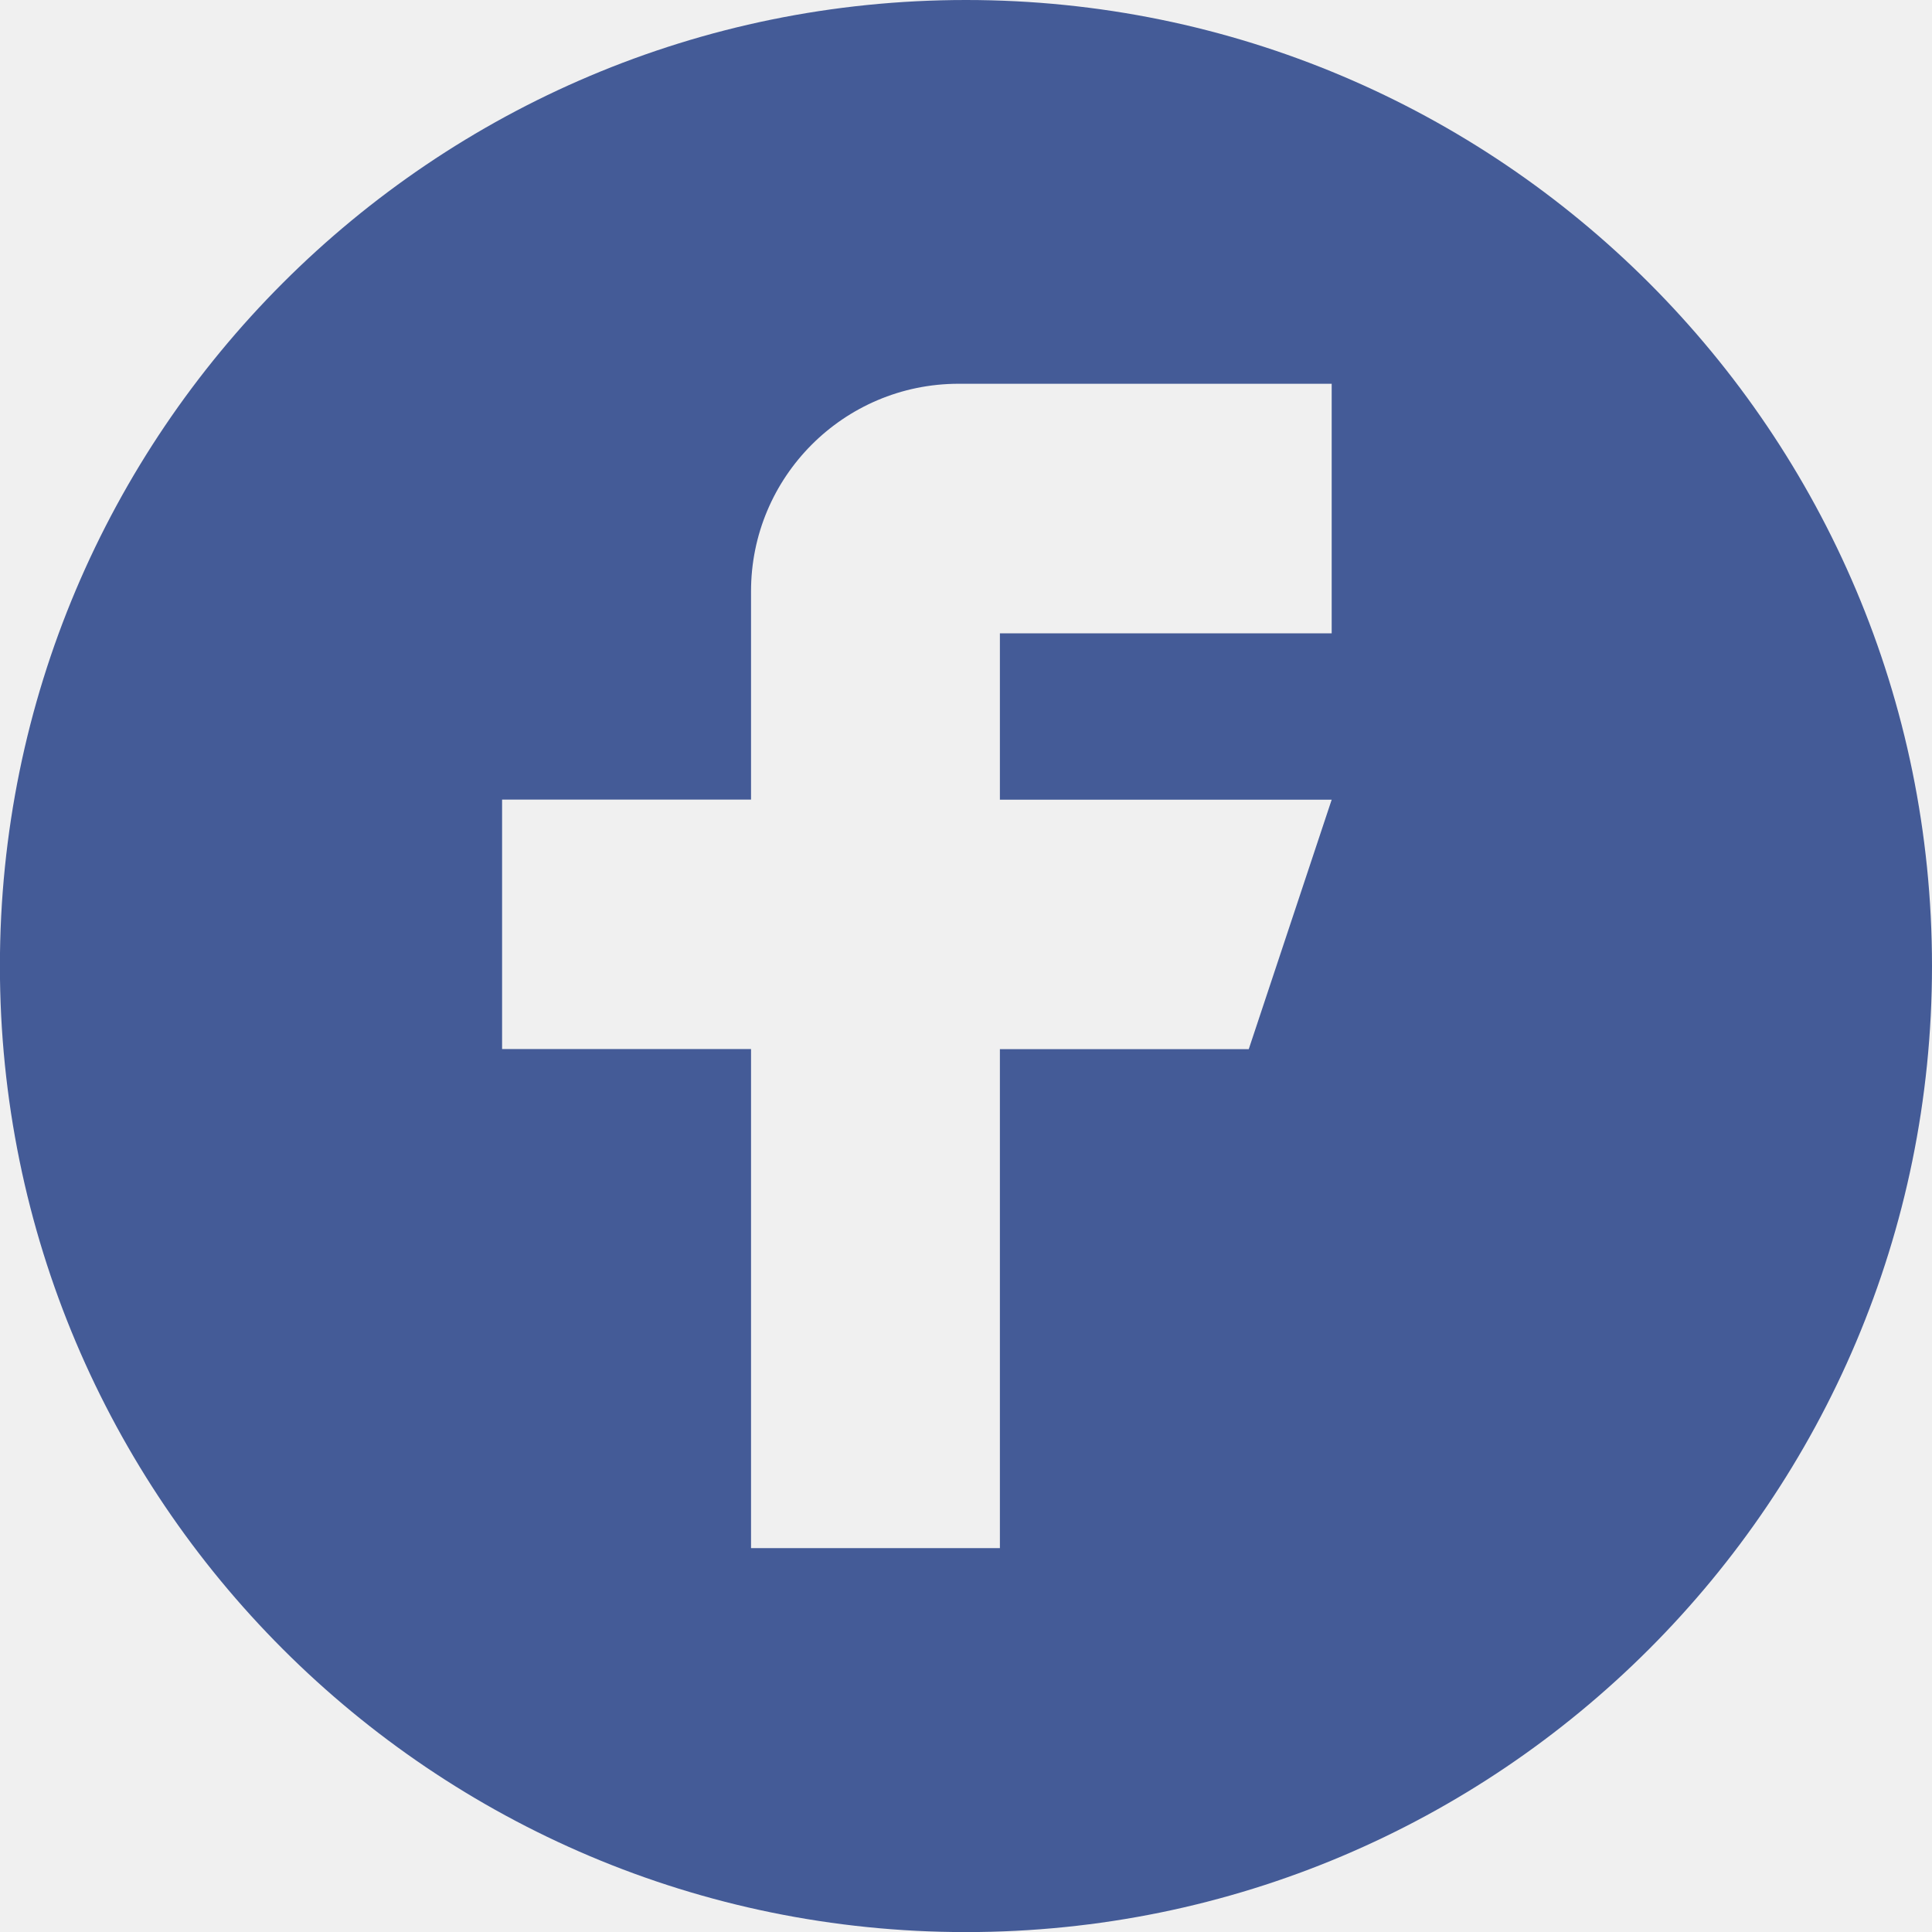
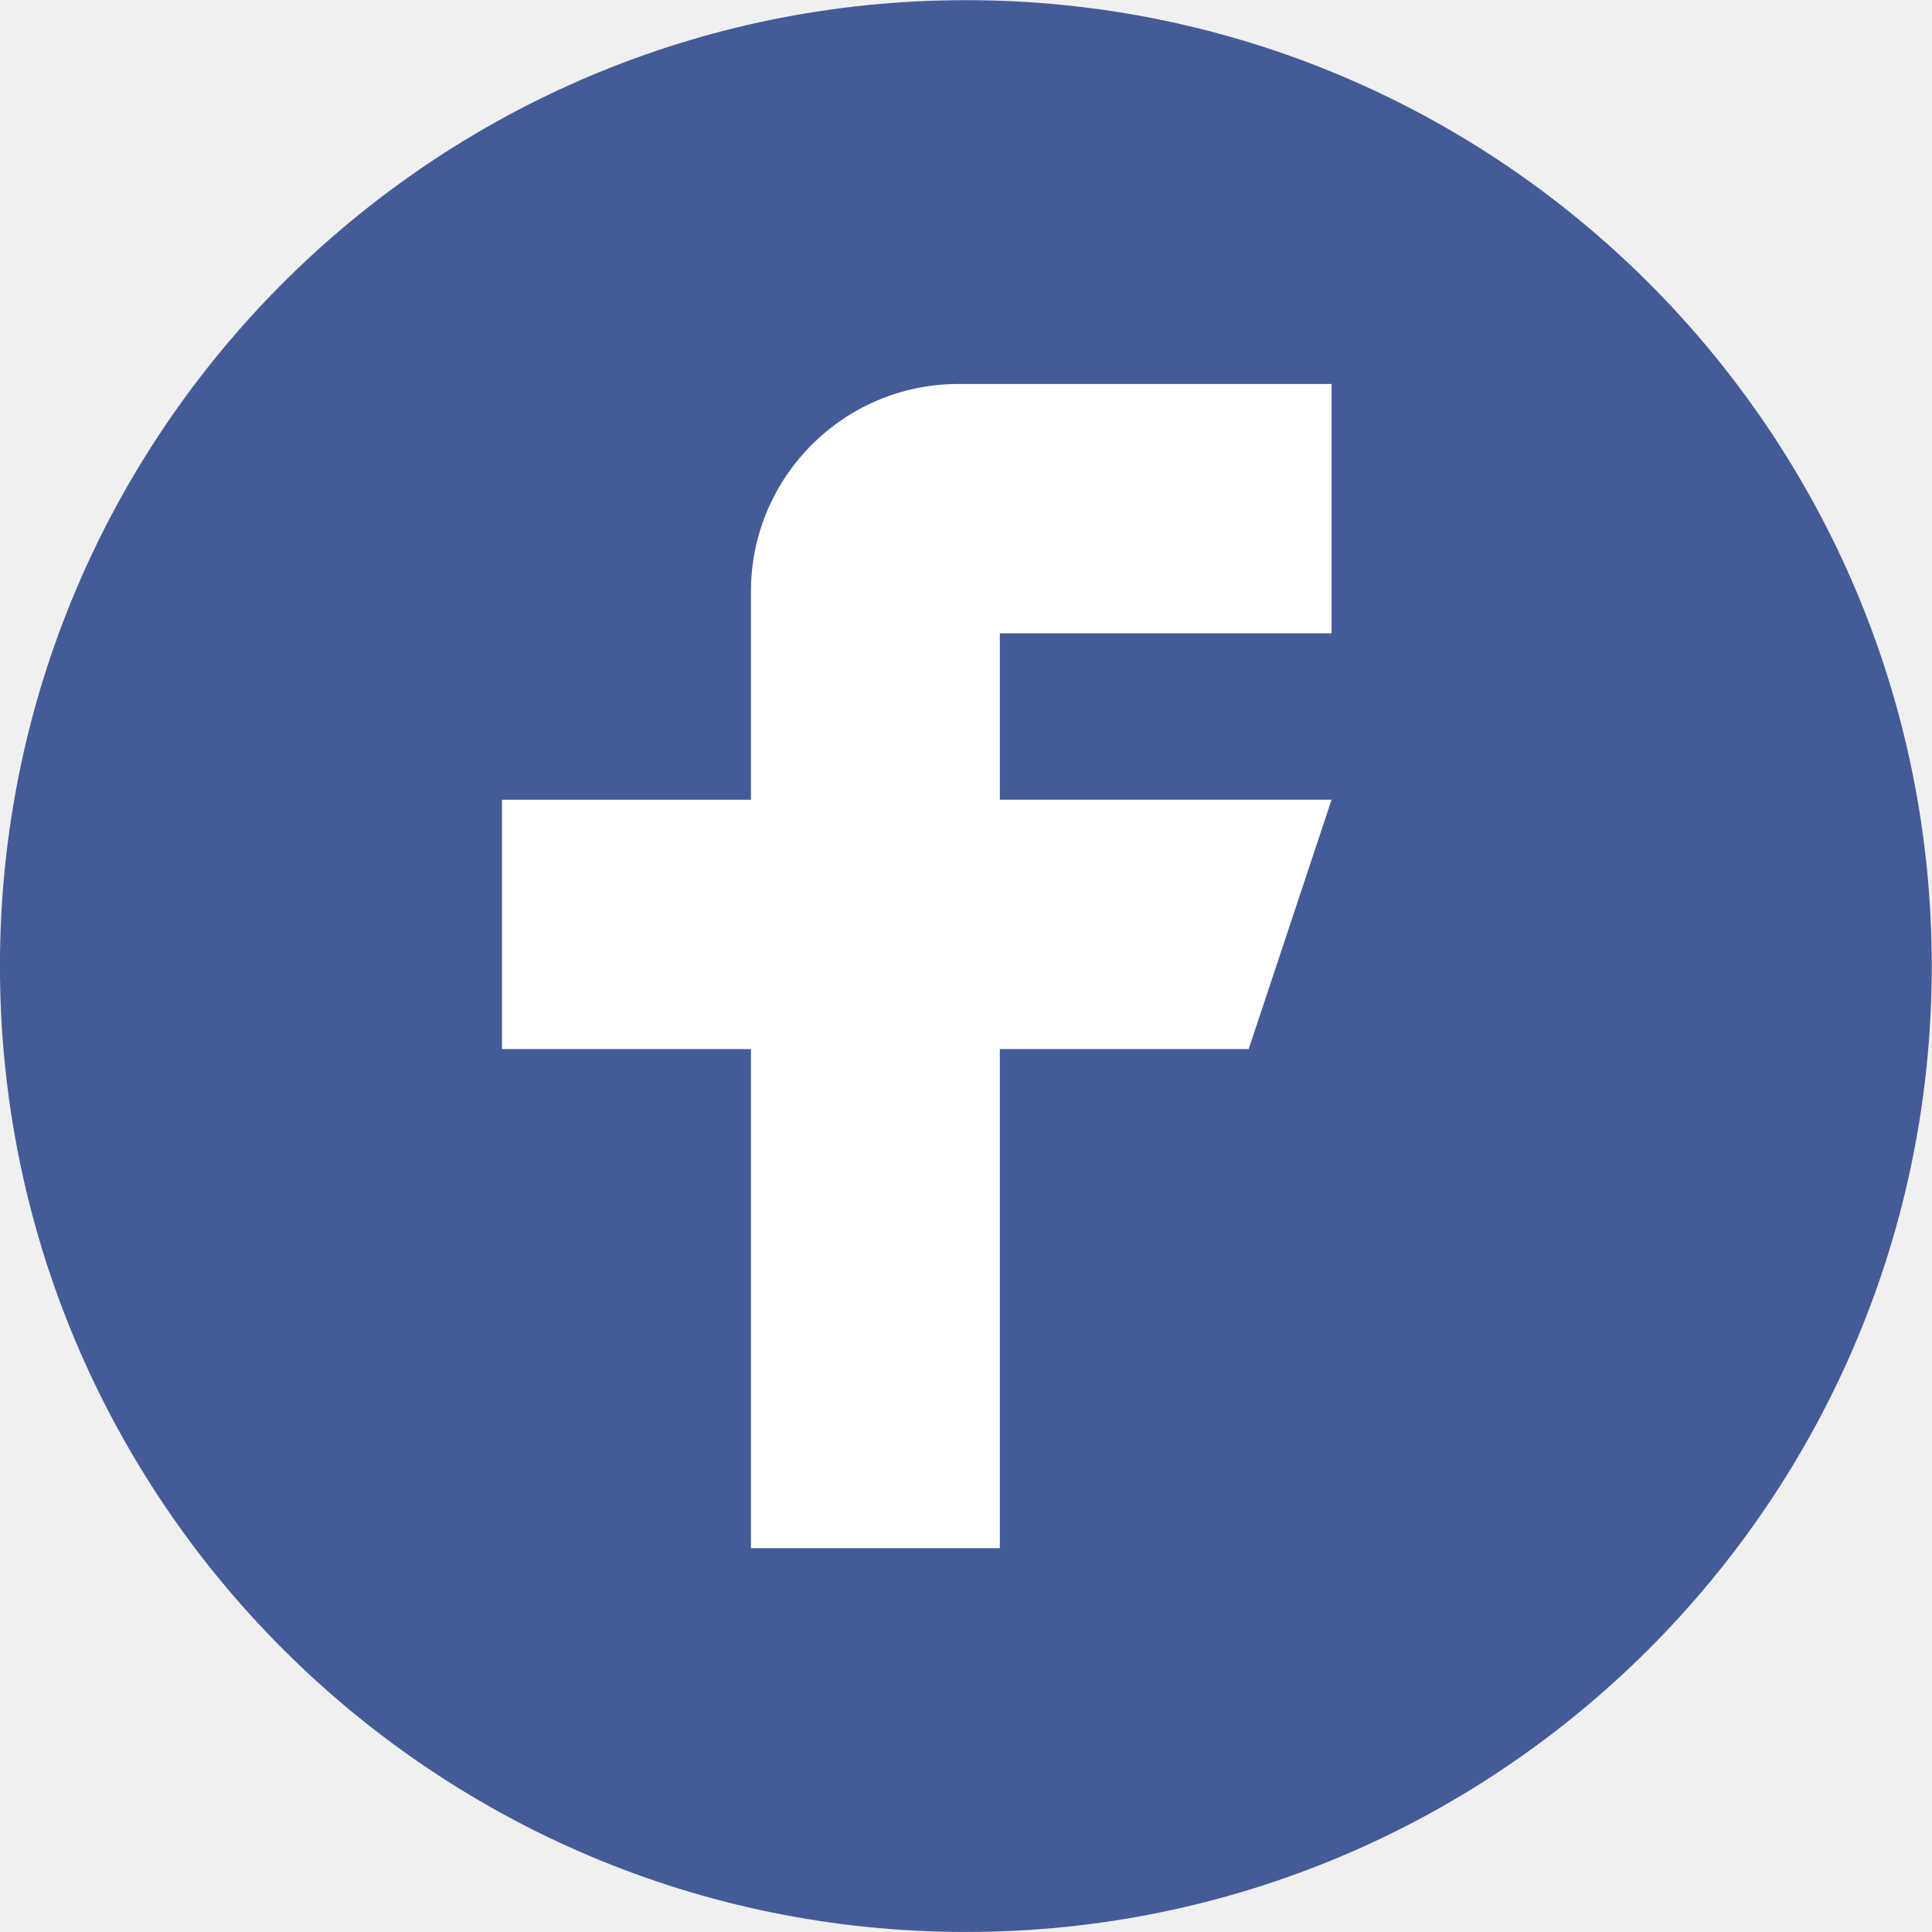
- <svg xmlns="http://www.w3.org/2000/svg" width="22.599" height="22.599" viewBox="0 0 22.599 22.599">
-   <path id="fcb" d="M705.475,509.329a11.3,11.3,0,1,0,11.3,11.3A11.3,11.3,0,0,0,705.475,509.329Zm4.278,7.408h-3.881v1.946h3.881l-.97,2.918h-2.911v5.837h-2.911V521.6h-2.912v-2.918h2.912v-2.432a2.428,2.428,0,0,1,2.426-2.432h4.366Z" transform="translate(-694.176 -509.329)" fill="#445b97" />
+ <svg xmlns="http://www.w3.org/2000/svg" width="36.001" height="36.003" viewBox="0 0 36.001 36.003">
+   <g transform="translate(-919.999 -11049)">
+     <circle cx="18" cy="18" r="18" transform="translate(920 11049)" fill="#fff" />
+     <g transform="translate(863.999 10491.602)">
+       <path d="M712.175,509.329a18,18,0,1,0,18,18A18,18,0,0,0,712.175,509.329Zm6.815,11.8h-6.182v3.1h6.182l-1.545,4.648h-4.637v9.3H708.17v-9.3h-4.639V524.23h4.639v-3.874a3.868,3.868,0,0,1,3.865-3.874h6.955Z" transform="translate(-638.176 48.072)" fill="#445b97" />
+     </g>
+   </g>
</svg>
